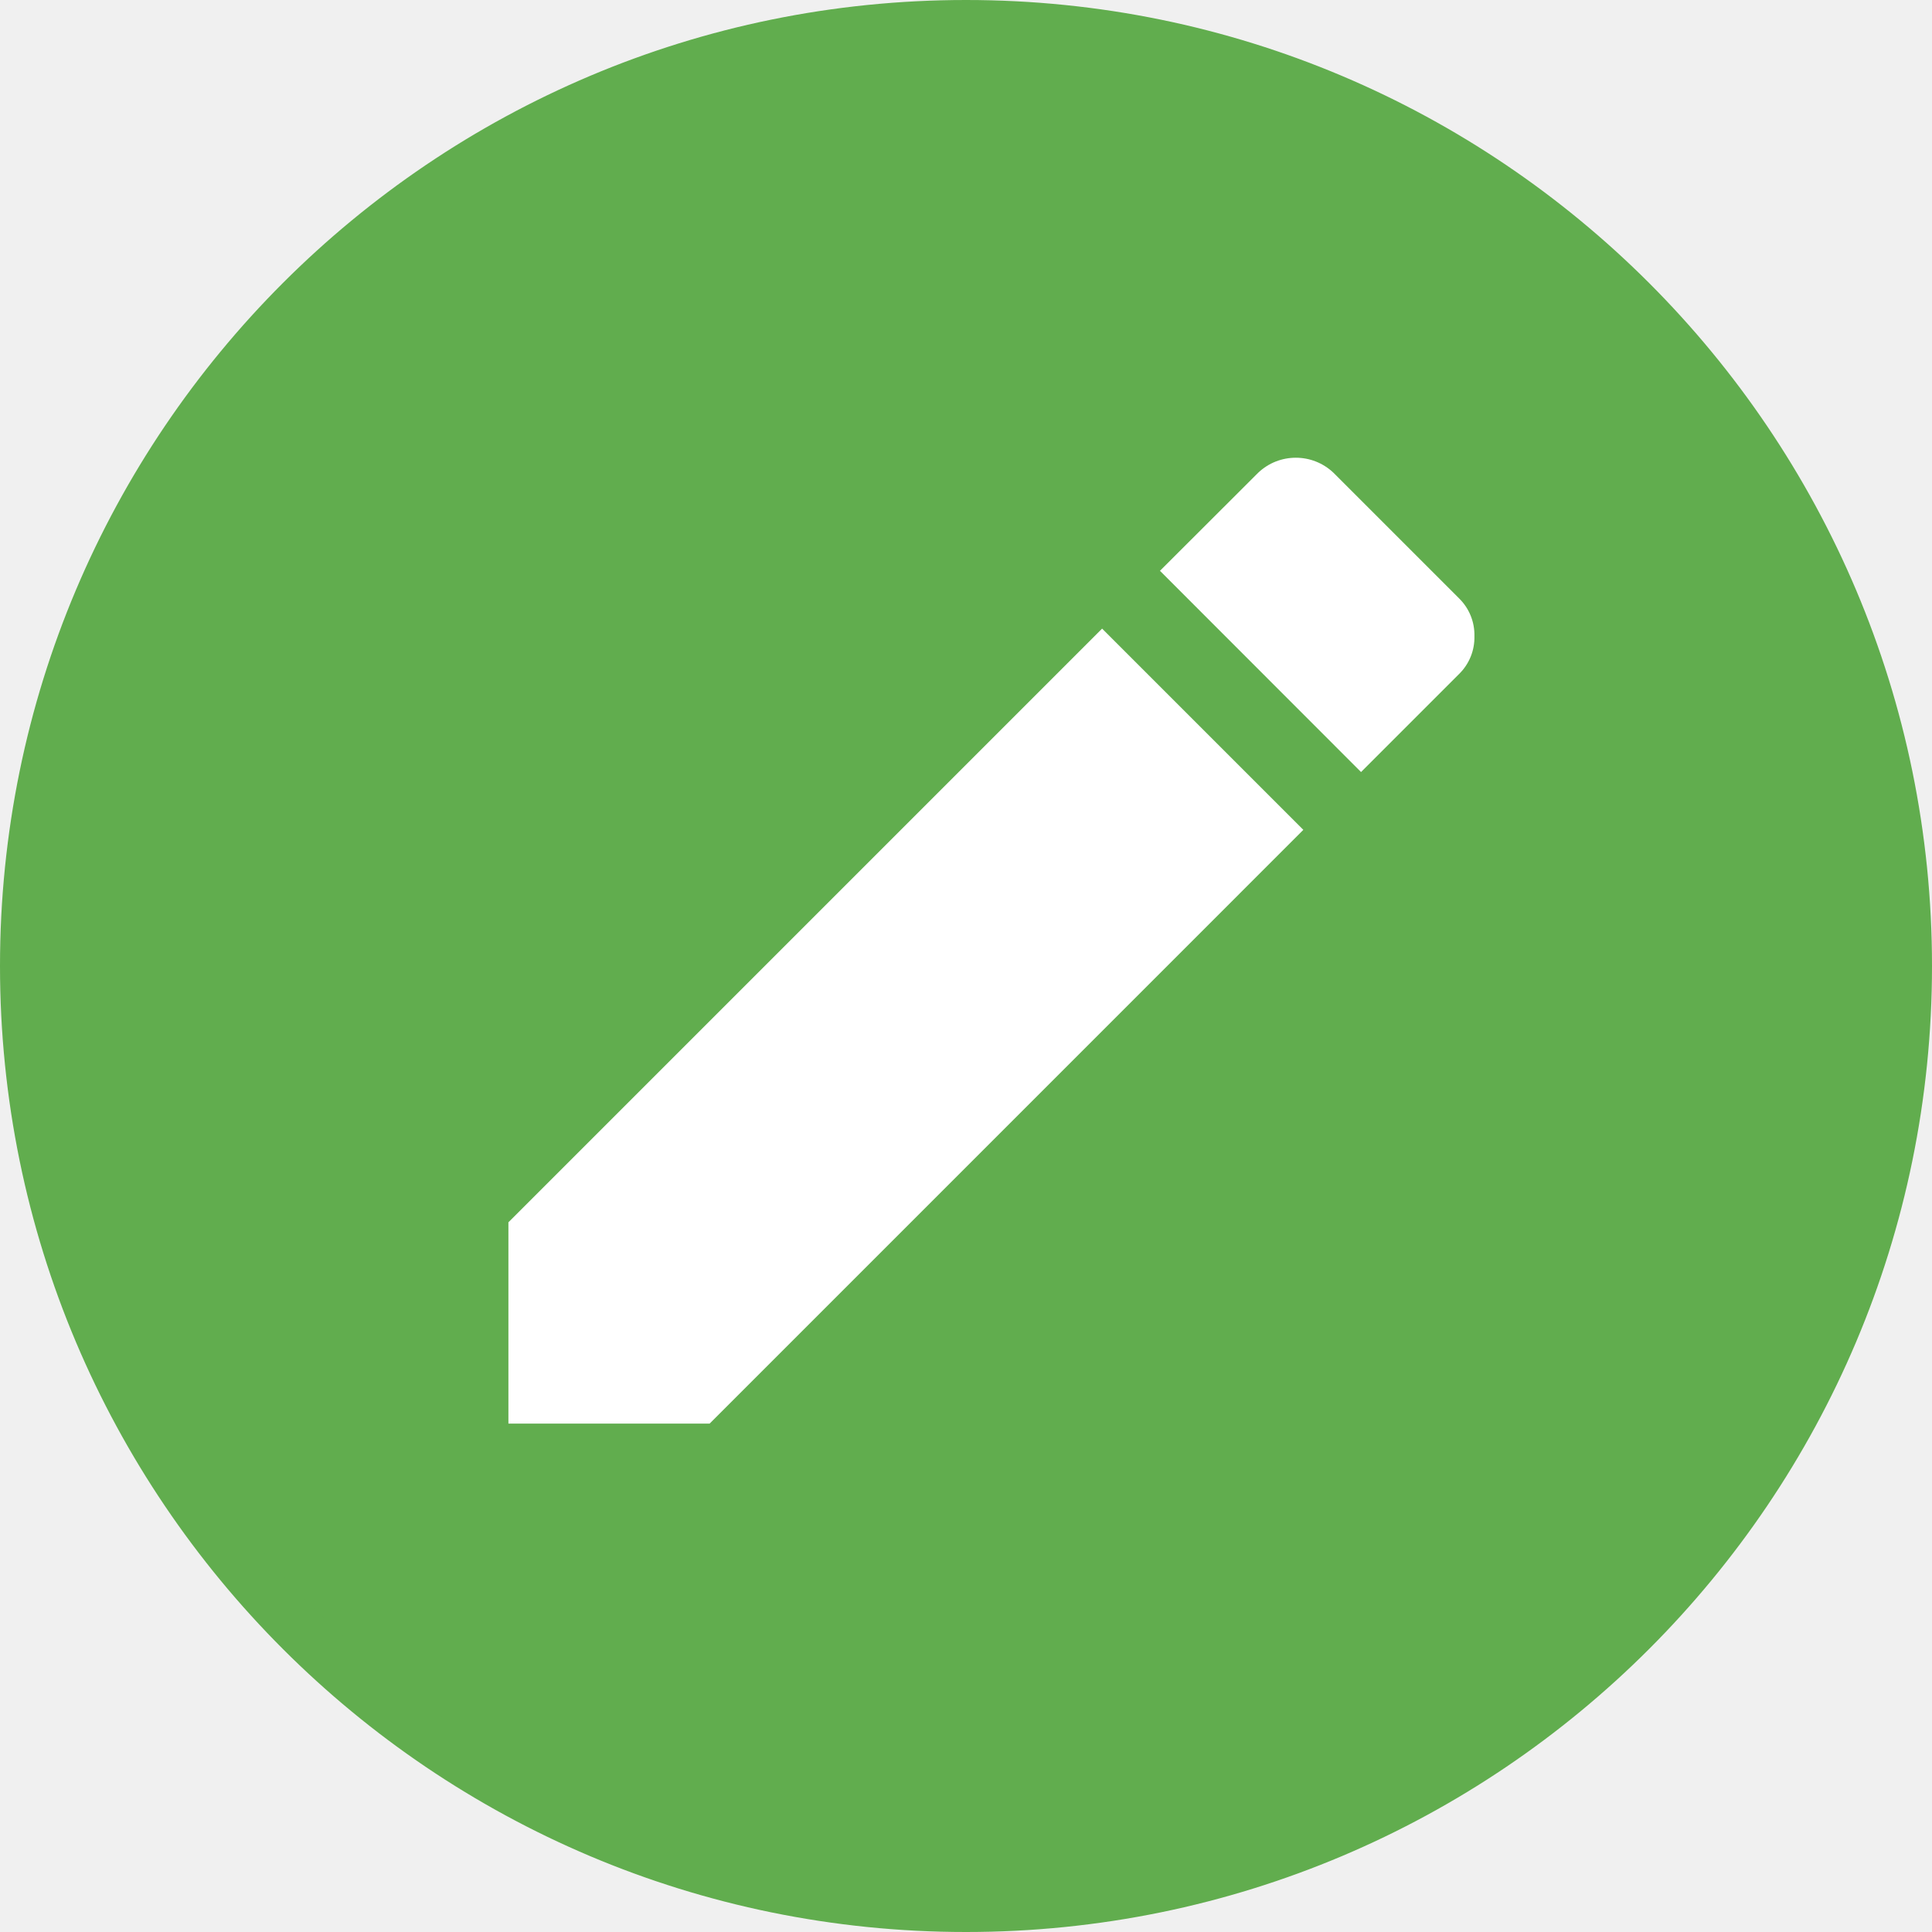
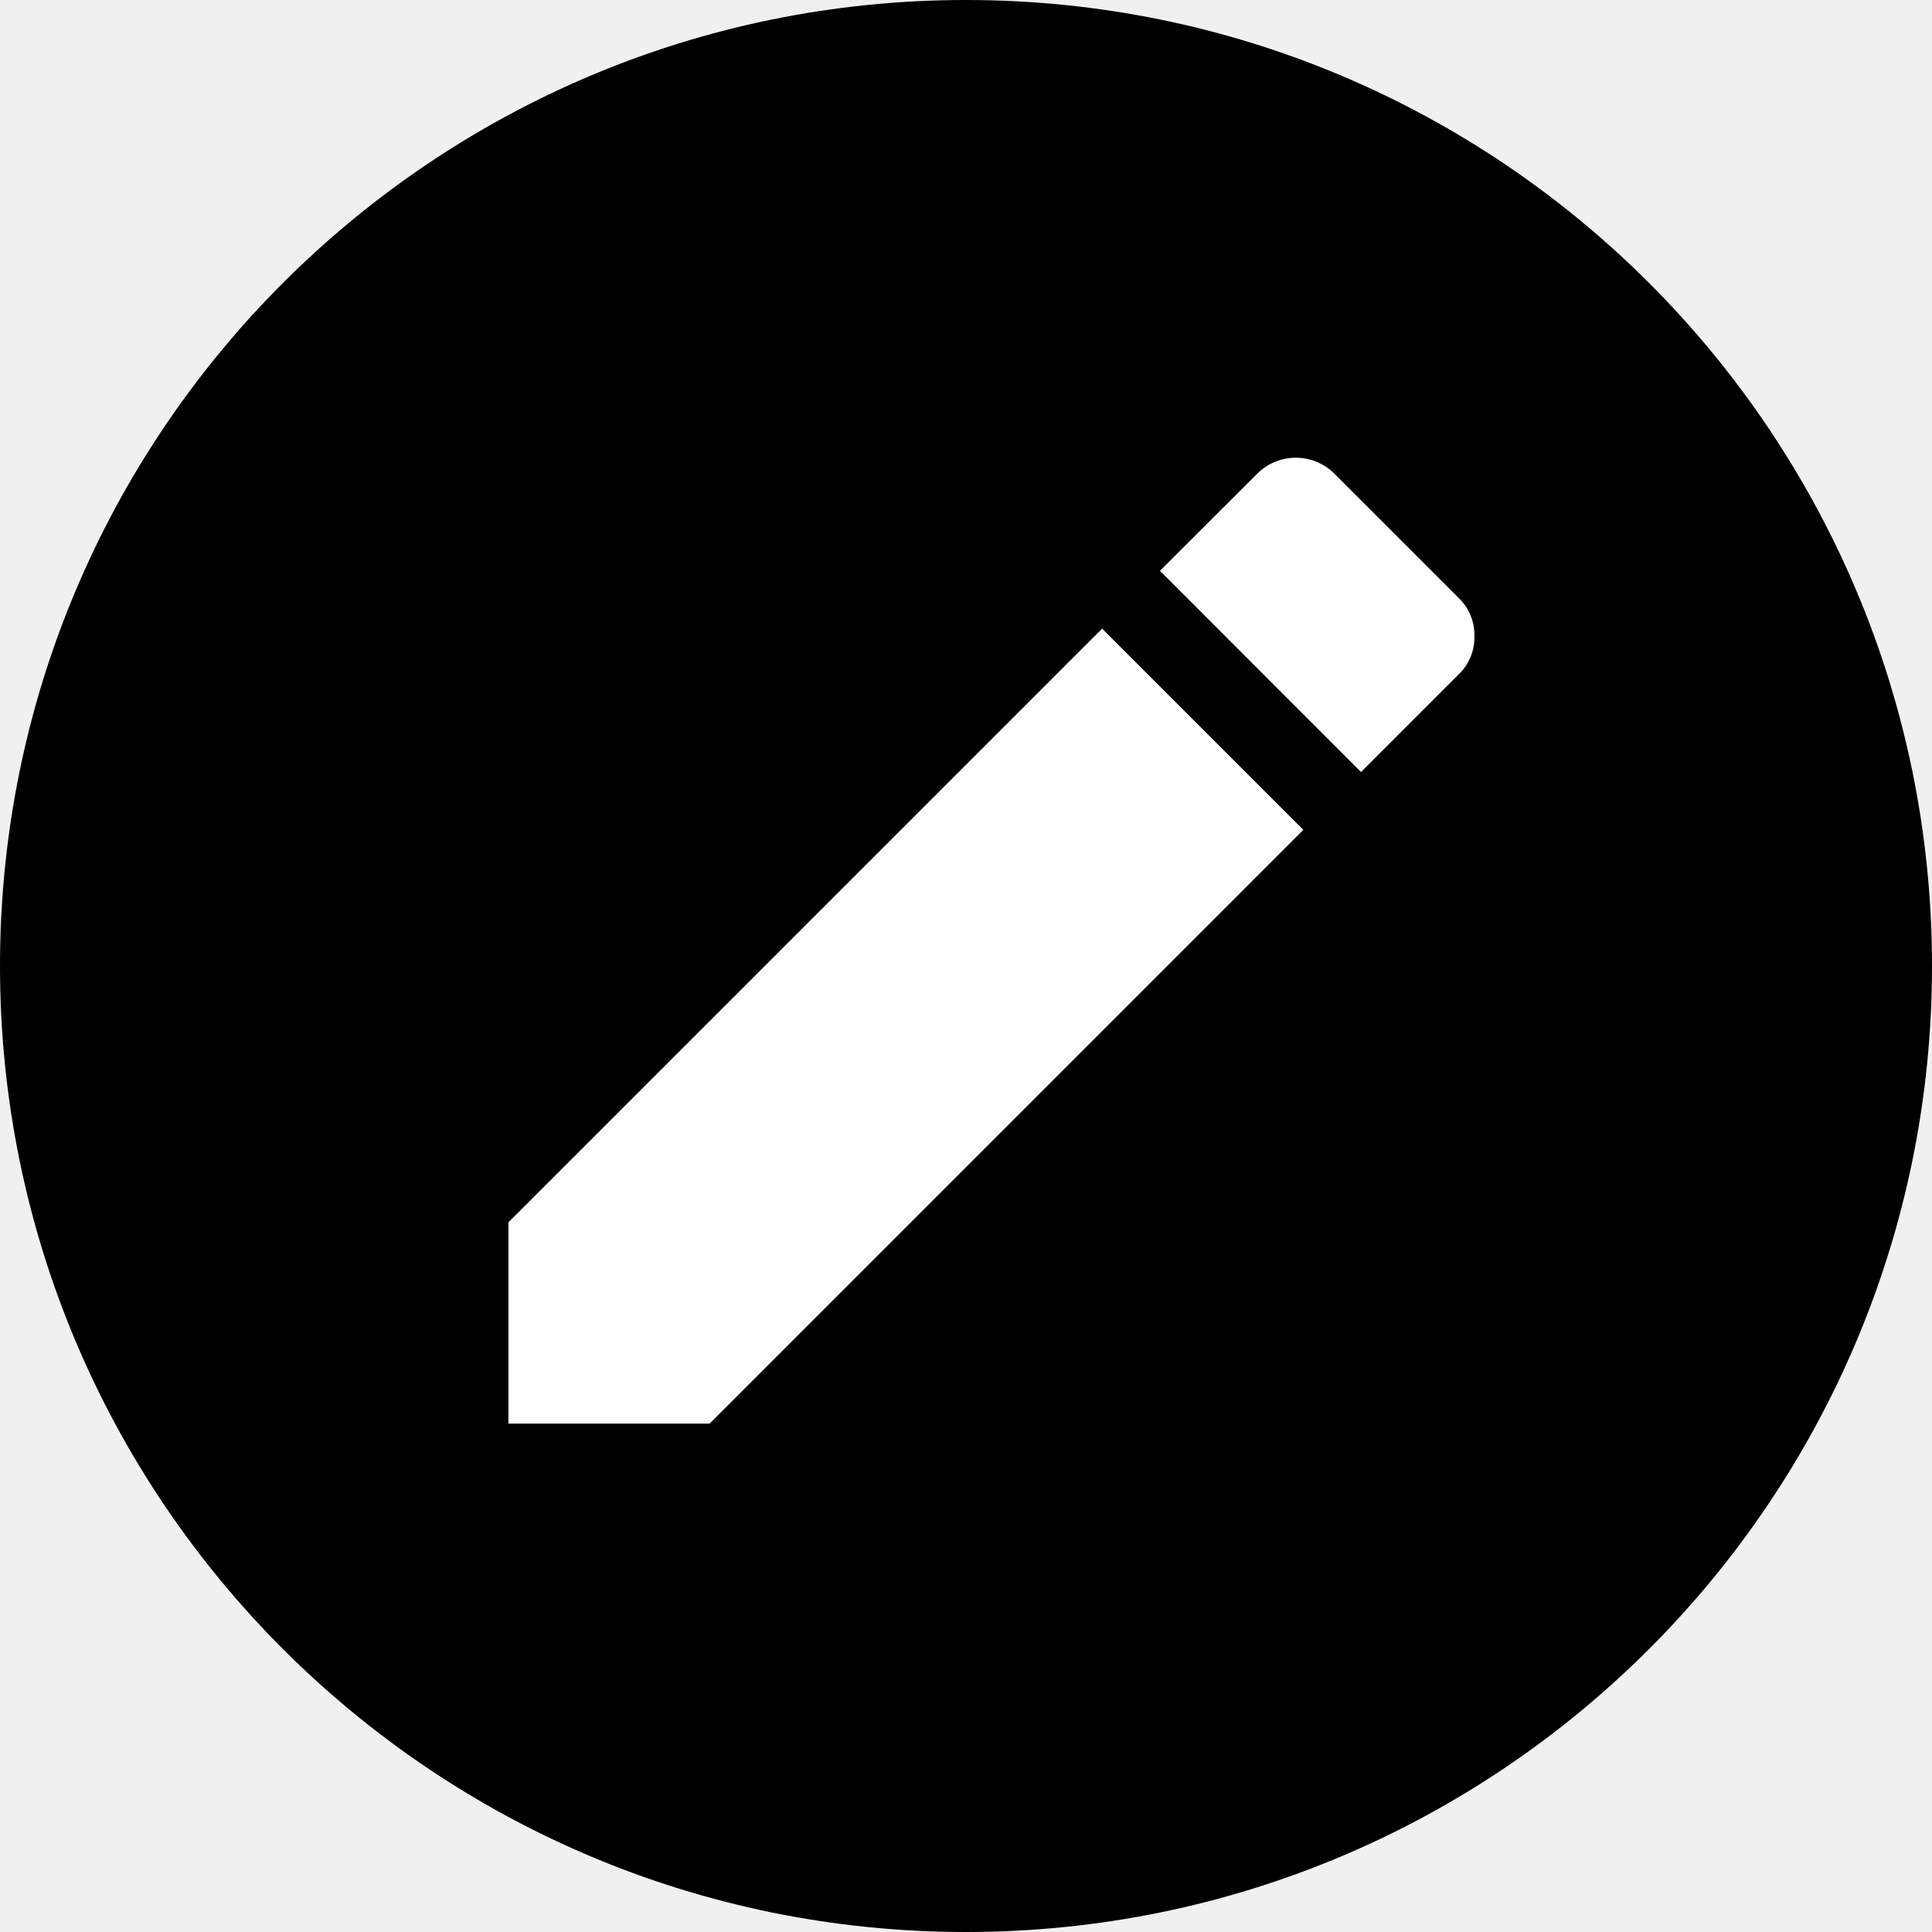
<svg xmlns="http://www.w3.org/2000/svg" width="38" height="38" viewBox="0 0 38 38">
  <defs>
-     <style>.a{fill:#61ad4e;}.b{fill:#fff;}.c,.d{stroke:none;}.d{fill:#61ad4e;}</style>
+     <style>.a{}.b{fill:#fff;}.c,.d{stroke:none;}.d{}</style>
  </defs>
  <g transform="translate(-238 -218)">
    <g class="a" transform="translate(238 218)">
      <path class="c" d="M 19 37.5 C 16.502 37.5 14.08 37.011 11.799 36.046 C 9.596 35.115 7.618 33.781 5.919 32.081 C 4.219 30.382 2.885 28.404 1.954 26.201 C 0.989 23.92 0.5 21.498 0.5 19 C 0.5 16.502 0.989 14.08 1.954 11.799 C 2.885 9.596 4.219 7.618 5.919 5.919 C 7.618 4.219 9.596 2.885 11.799 1.954 C 14.08 0.989 16.502 0.5 19 0.5 C 21.498 0.5 23.92 0.989 26.201 1.954 C 28.404 2.885 30.382 4.219 32.081 5.919 C 33.781 7.618 35.115 9.596 36.046 11.799 C 37.011 14.08 37.5 16.502 37.5 19 C 37.5 21.498 37.011 23.92 36.046 26.201 C 35.115 28.404 33.781 30.382 32.081 32.081 C 30.382 33.781 28.404 35.115 26.201 36.046 C 23.92 37.011 21.498 37.5 19 37.5 Z" />
-       <path class="d" d="M 19 1 C 14.192 1 9.672 2.872 6.272 6.272 C 2.872 9.672 1 14.192 1 19 C 1 23.808 2.872 28.328 6.272 31.728 C 9.672 35.128 14.192 37 19 37 C 23.808 37 28.328 35.128 31.728 31.728 C 35.128 28.328 37 23.808 37 19 C 37 14.192 35.128 9.672 31.728 6.272 C 28.328 2.872 23.808 1 19 1 M 19 0 C 29.493 0 38 8.507 38 19 C 38 29.493 29.493 38 19 38 C 8.507 38 0 29.493 0 19 C 0 8.507 8.507 0 19 0 Z" />
+       <path fill="currentColor" class="d" d="M 19 1 C 14.192 1 9.672 2.872 6.272 6.272 C 2.872 9.672 1 14.192 1 19 C 1 23.808 2.872 28.328 6.272 31.728 C 9.672 35.128 14.192 37 19 37 C 23.808 37 28.328 35.128 31.728 31.728 C 35.128 28.328 37 23.808 37 19 C 37 14.192 35.128 9.672 31.728 6.272 C 28.328 2.872 23.808 1 19 1 M 19 0 C 29.493 0 38 8.507 38 19 C 38 29.493 29.493 38 19 38 C 8.507 38 0 29.493 0 19 C 0 8.507 8.507 0 19 0 Z" />
    </g>
    <path class="b" d="M0,15.041,11.677,3.364l3.958,3.958L3.958,19H0ZM18.7,4.255l-1.93,1.93L12.815,2.227,14.745.3a1.075,1.075,0,0,1,1.484,0L18.7,2.771a1.007,1.007,0,0,1,.3.742,1.007,1.007,0,0,1-.3.742Z" transform="translate(248 227)" />
  </g>
</svg>
